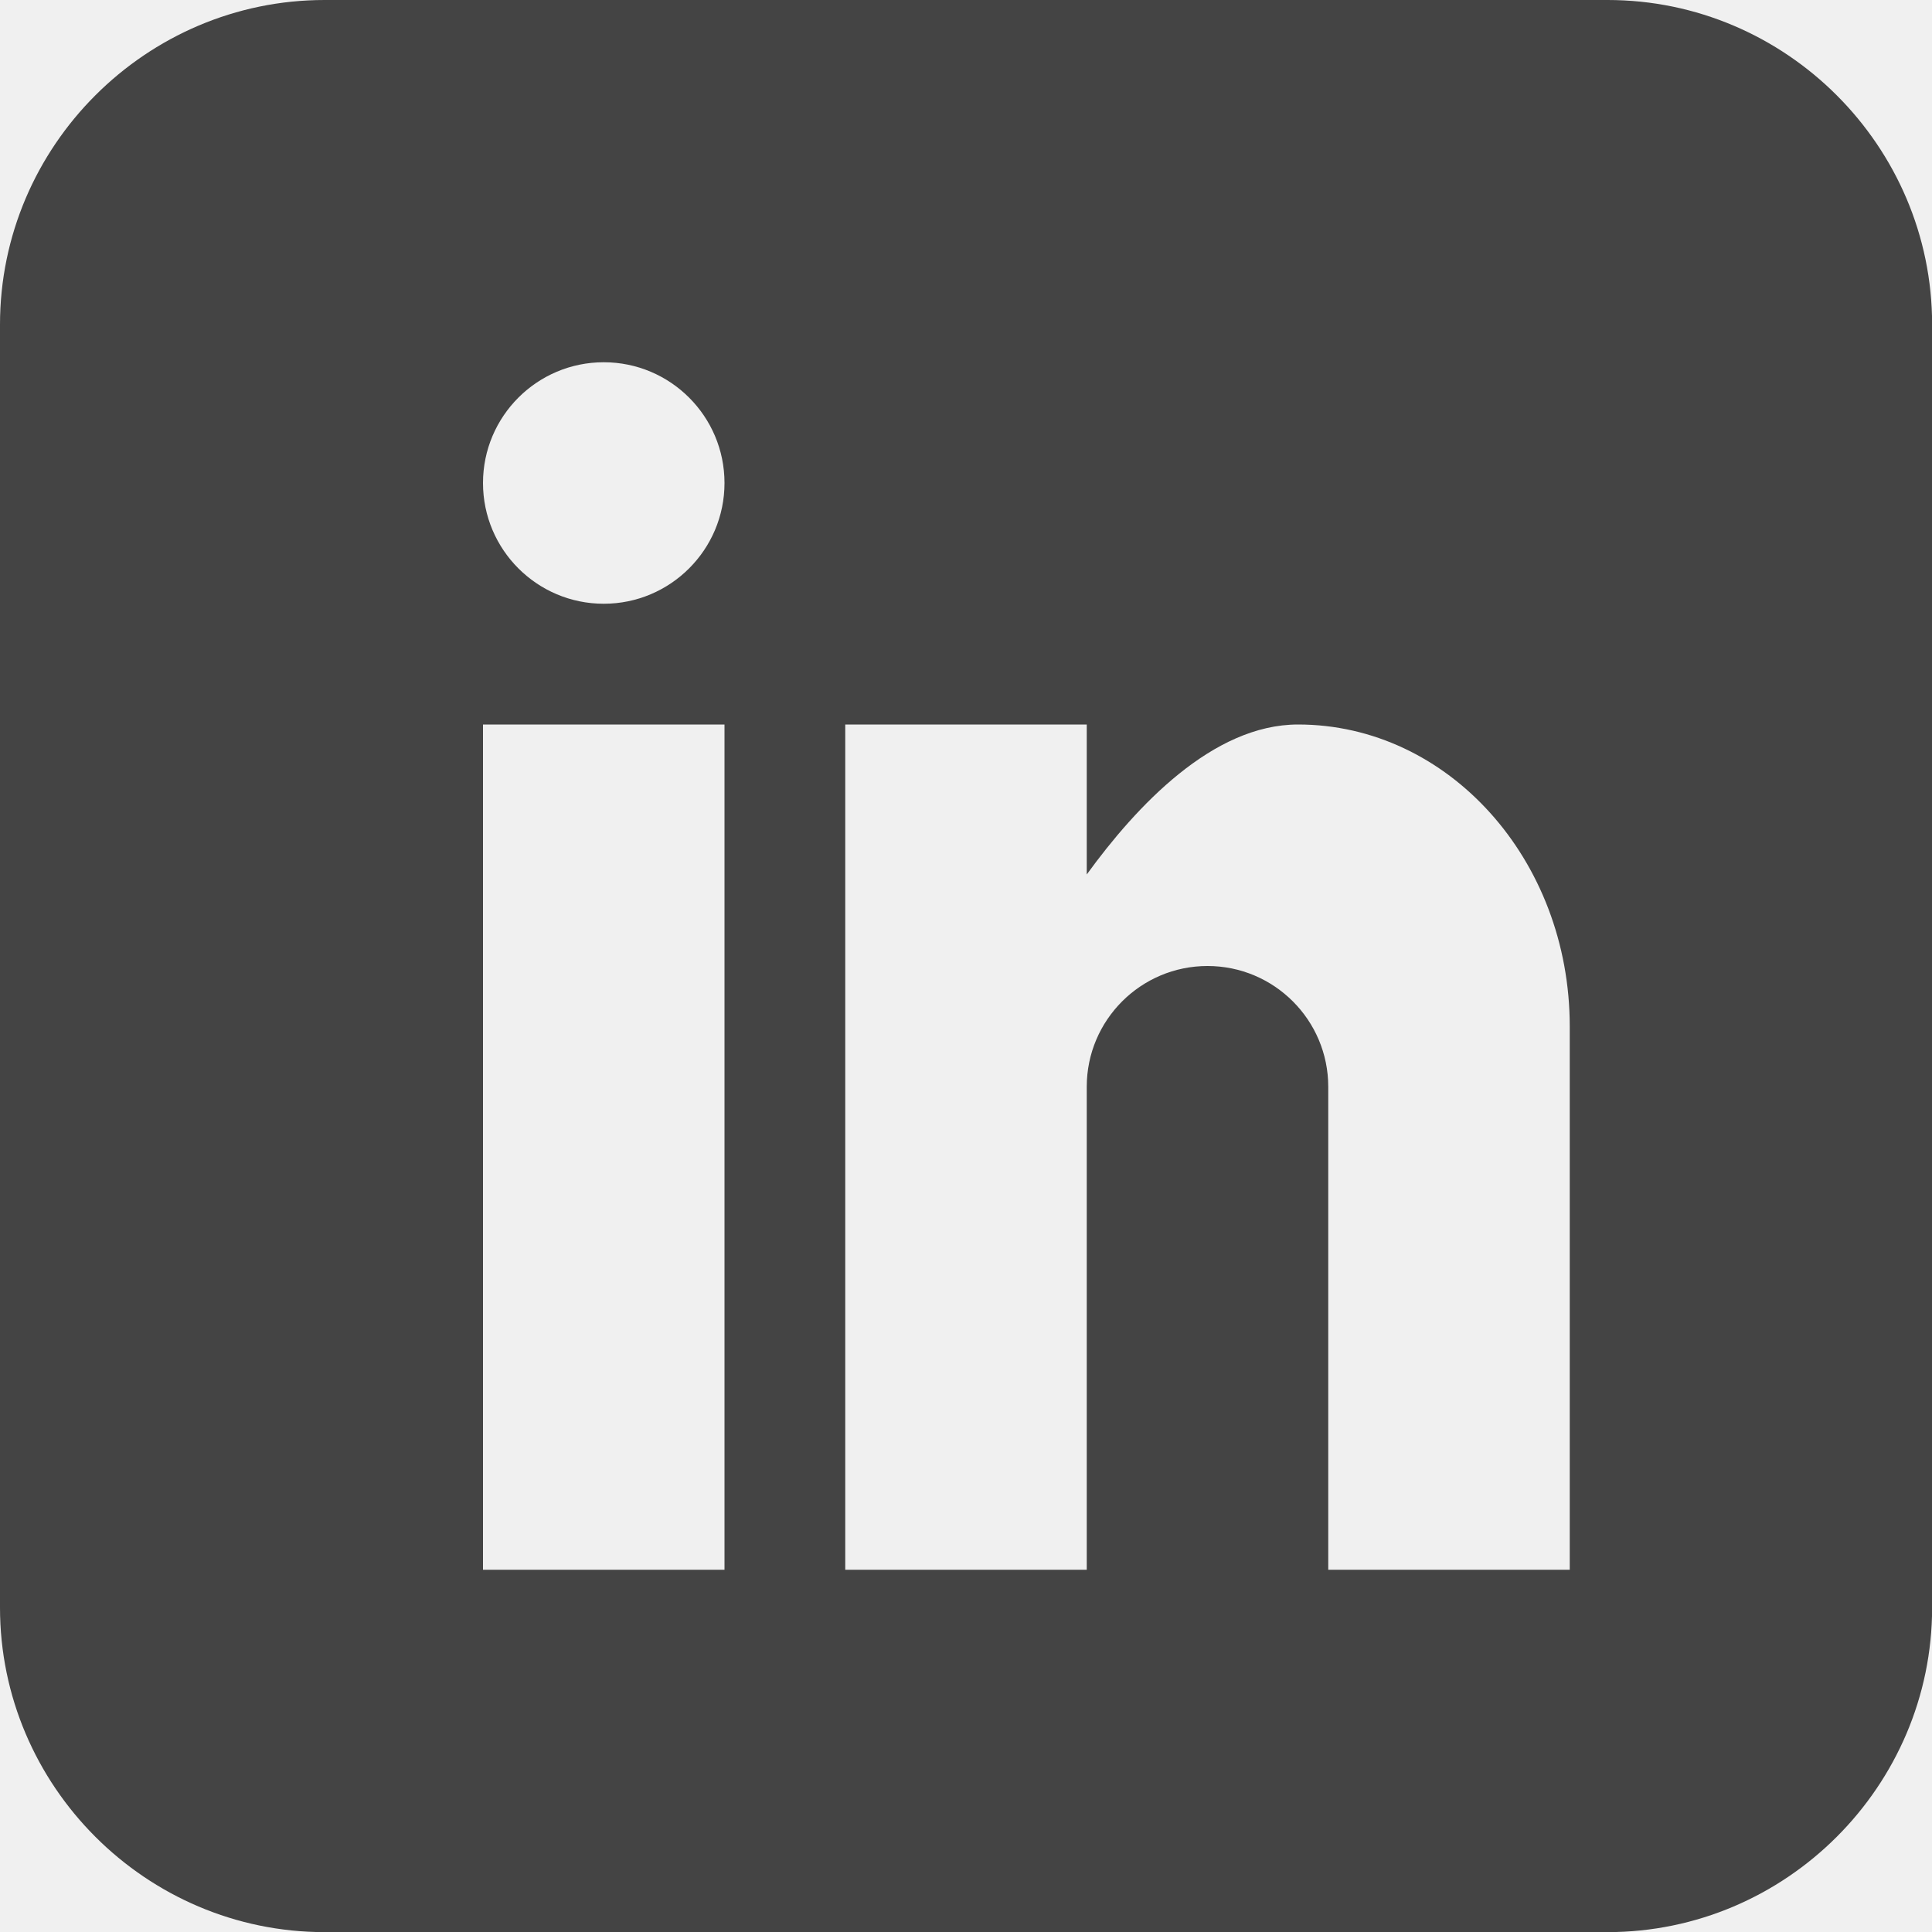
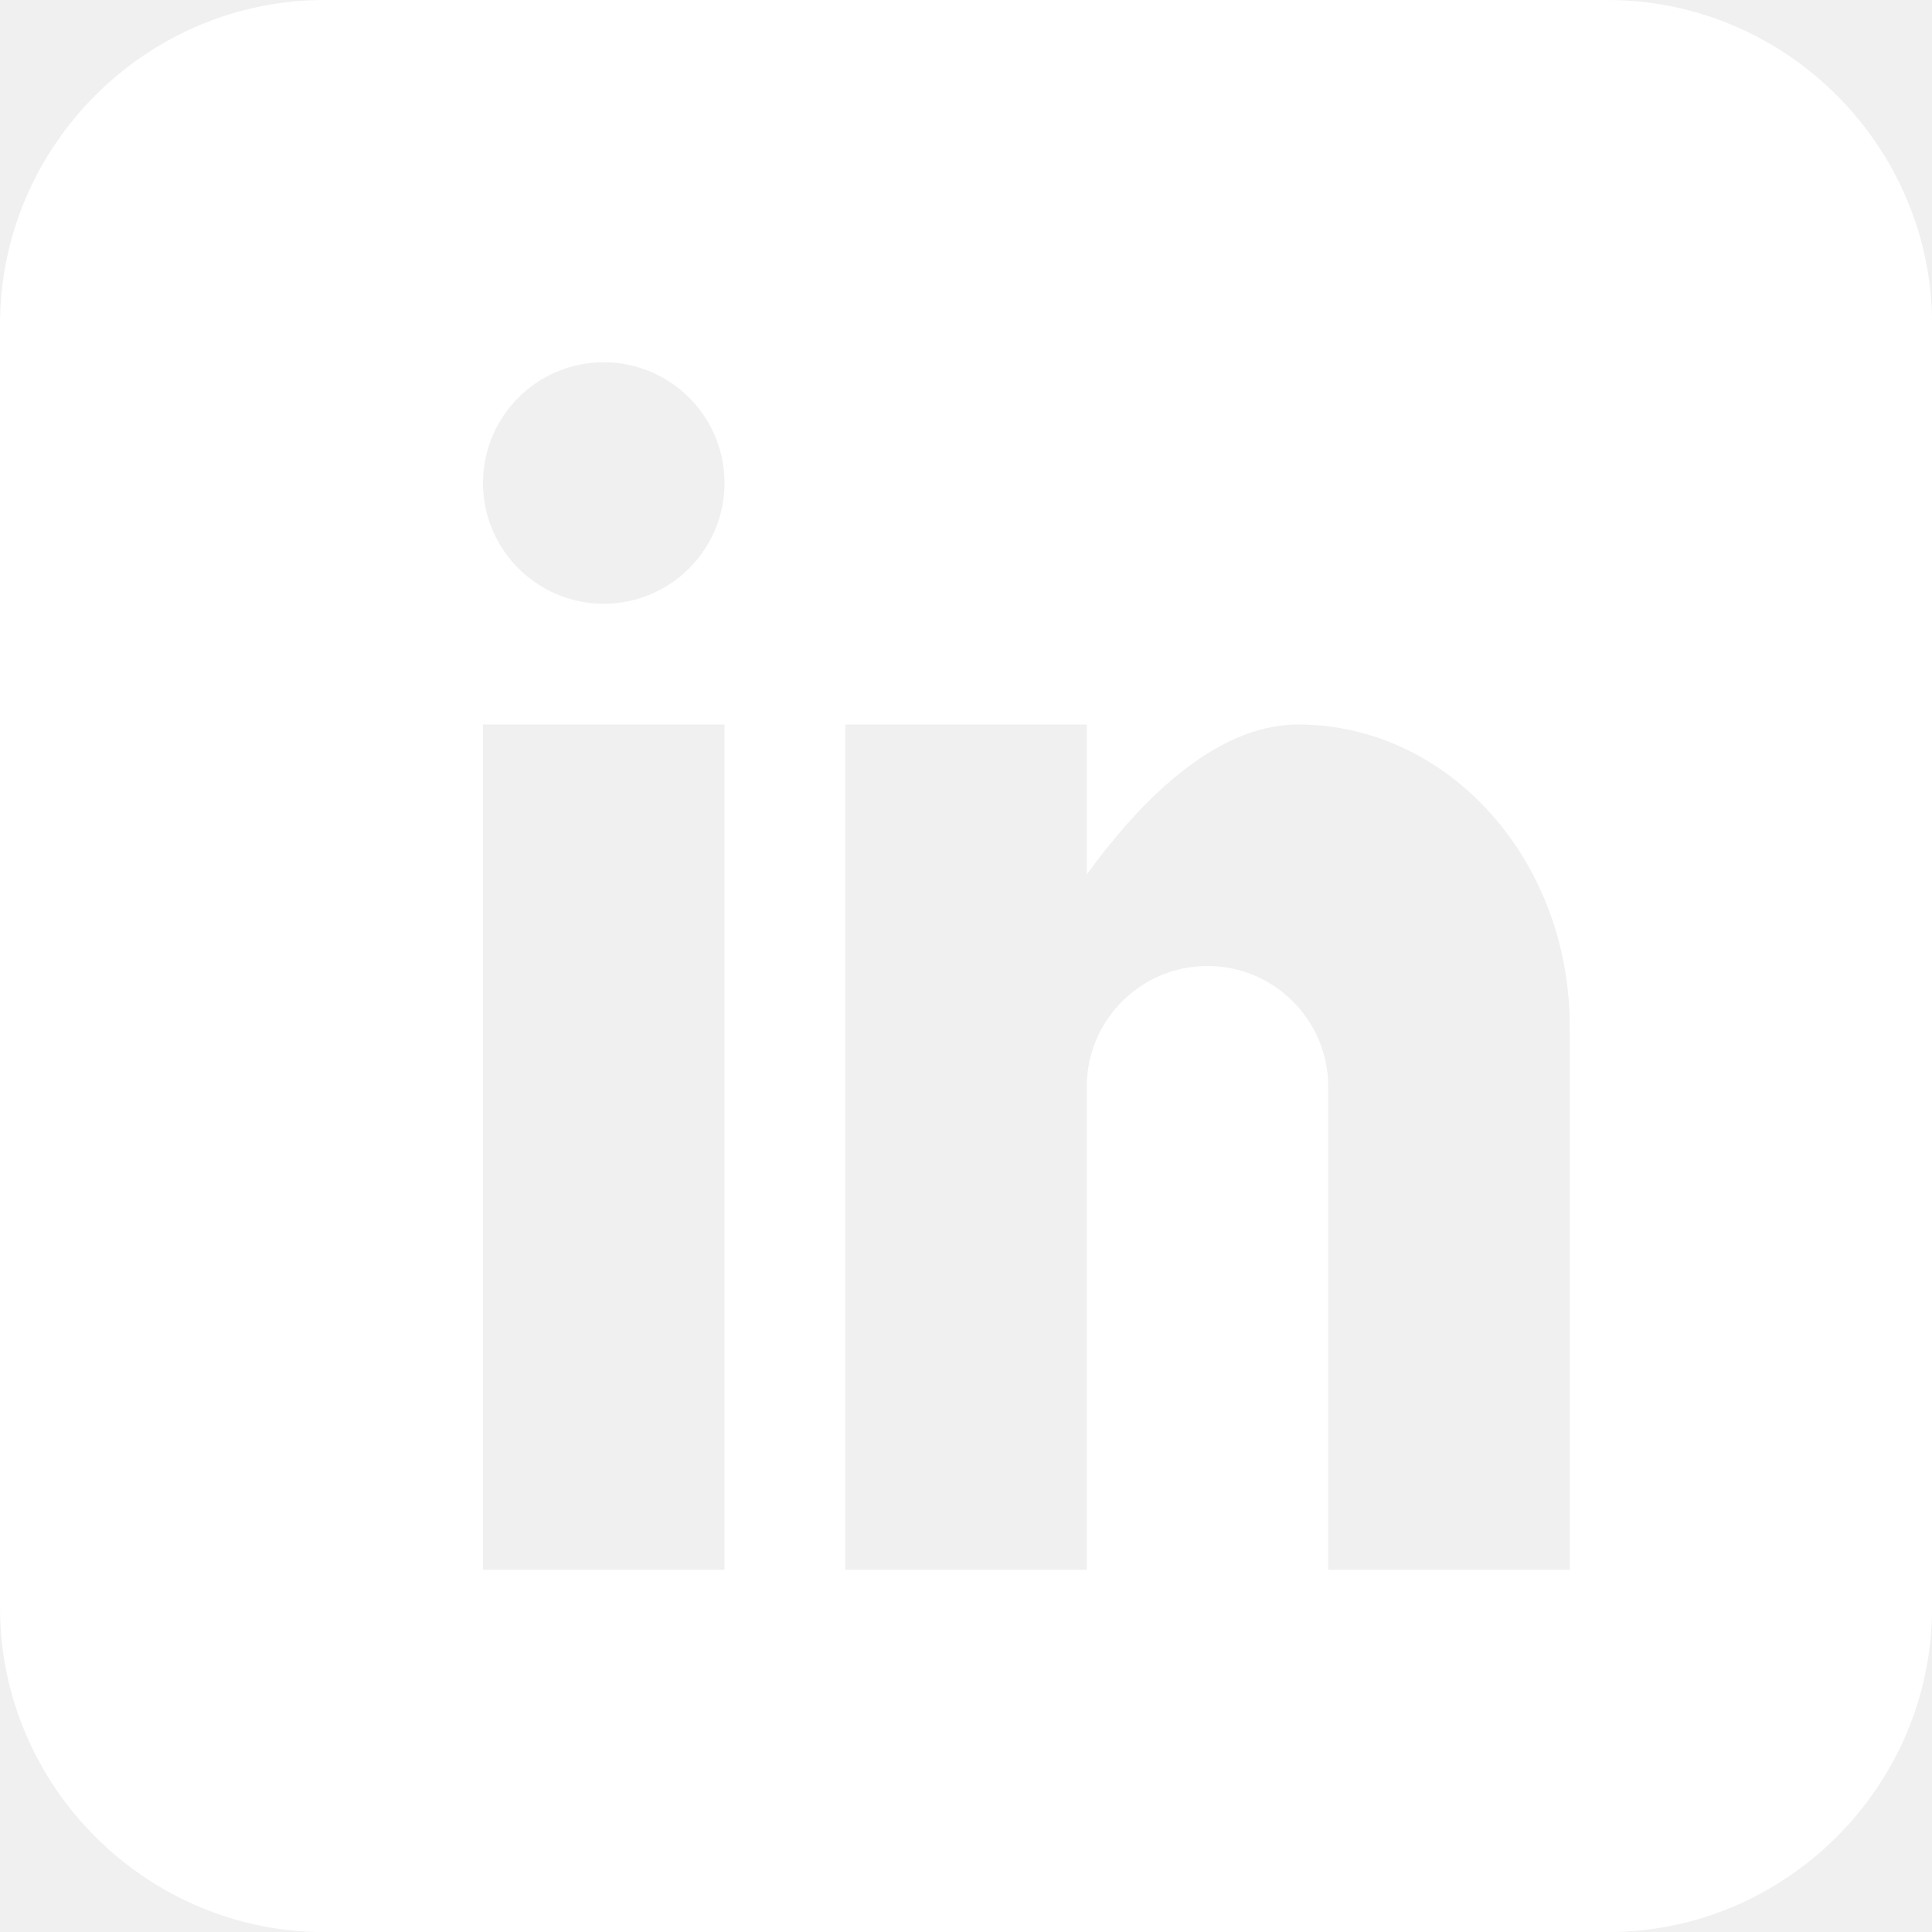
<svg xmlns="http://www.w3.org/2000/svg" version="1.1" width="16" height="16" viewBox="0 0 16 16">
-   <path d="M13.313 0h-10.625c-1.478 0-2.688 1.209-2.688 2.688v10.625c0 1.478 1.209 2.688 2.688 2.688h10.625c1.478 0 2.688-1.209 2.688-2.688v-10.625c0-1.478-1.209-2.688-2.688-2.688zM6 13h-2v-7h2v7zM5 5c-0.552 0-1-0.448-1-1s0.448-1 1-1 1 0.448 1 1-0.448 1-1 1zM13 13h-2v-4c0-0.552-0.448-1-1-1s-1 0.448-1 1v4h-2v-7h2v1.242c0.412-0.567 1.043-1.242 1.75-1.242 1.243 0 2.25 1.119 2.25 2.5v4.5z" fill="#444444" />
+   <path d="M13.313 0h-10.625c-1.478 0-2.688 1.209-2.688 2.688v10.625c0 1.478 1.209 2.688 2.688 2.688h10.625c1.478 0 2.688-1.209 2.688-2.688v-10.625c0-1.478-1.209-2.688-2.688-2.688zM6 13h-2v-7h2v7zM5 5c-0.552 0-1-0.448-1-1s0.448-1 1-1 1 0.448 1 1-0.448 1-1 1zM13 13h-2v-4c0-0.552-0.448-1-1-1s-1 0.448-1 1v4h-2v-7h2v1.242c0.412-0.567 1.043-1.242 1.75-1.242 1.243 0 2.25 1.119 2.25 2.5v4.5z" fill="#ffffff" />
</svg>
